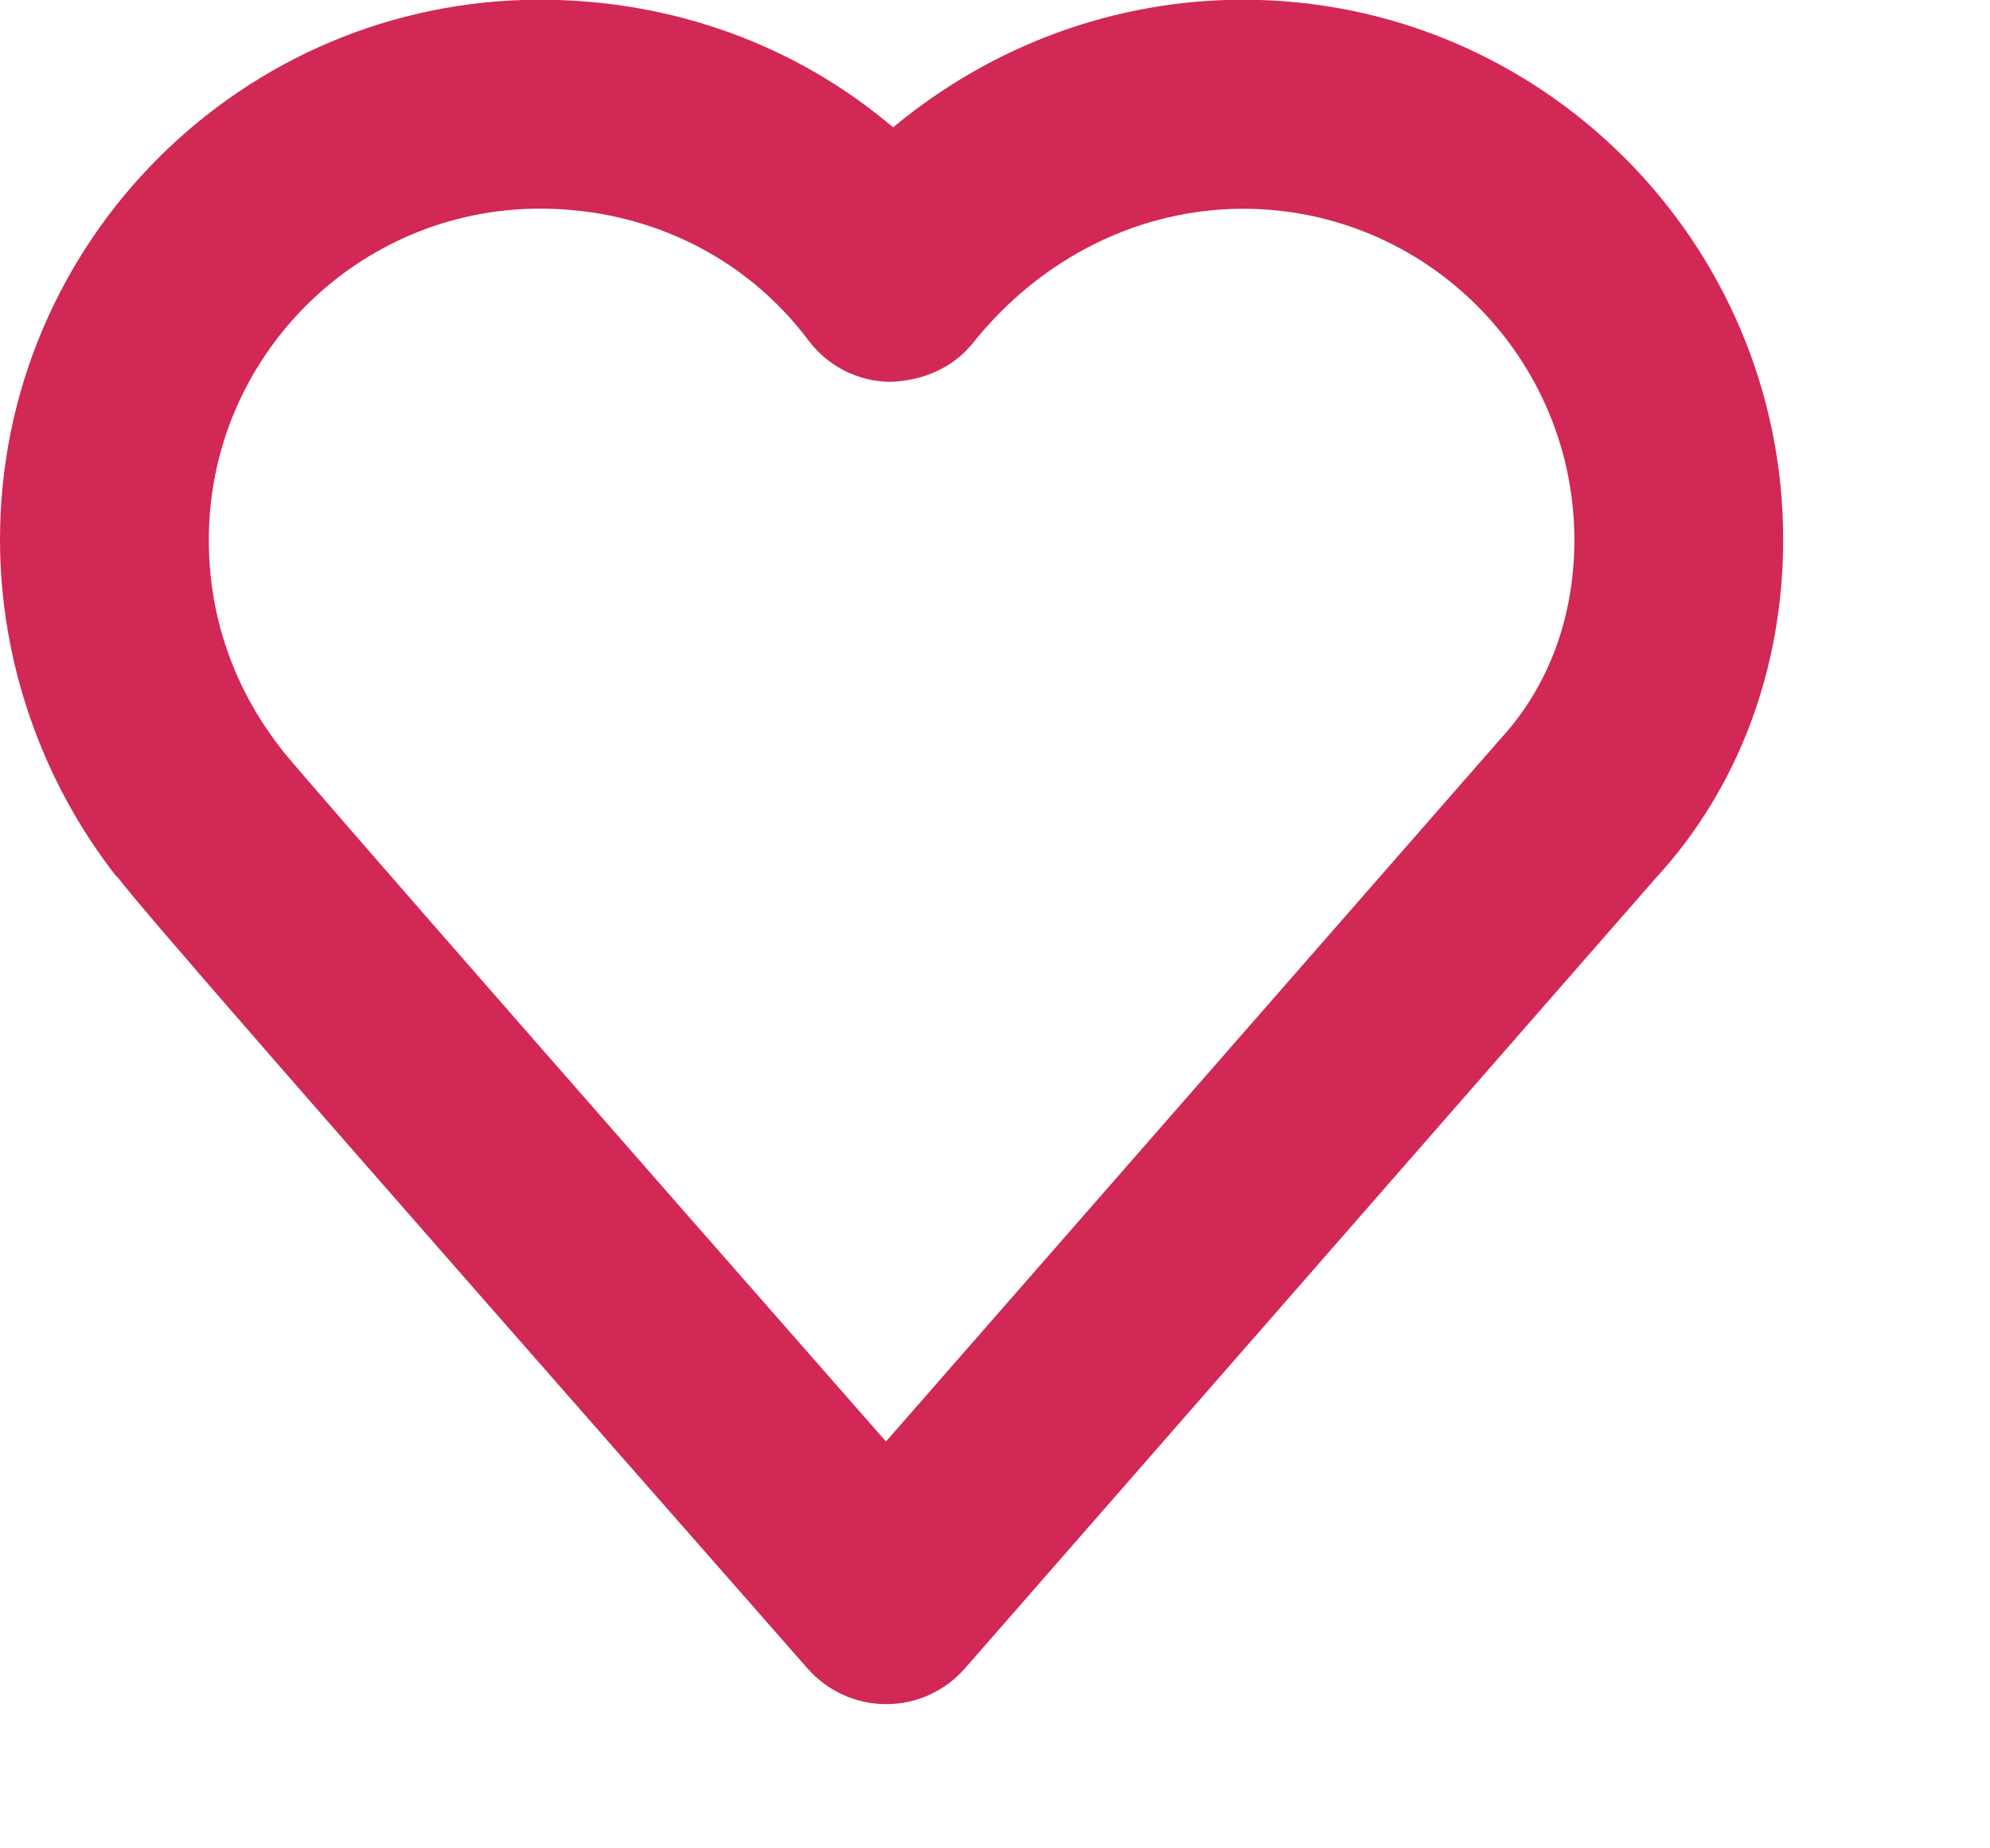
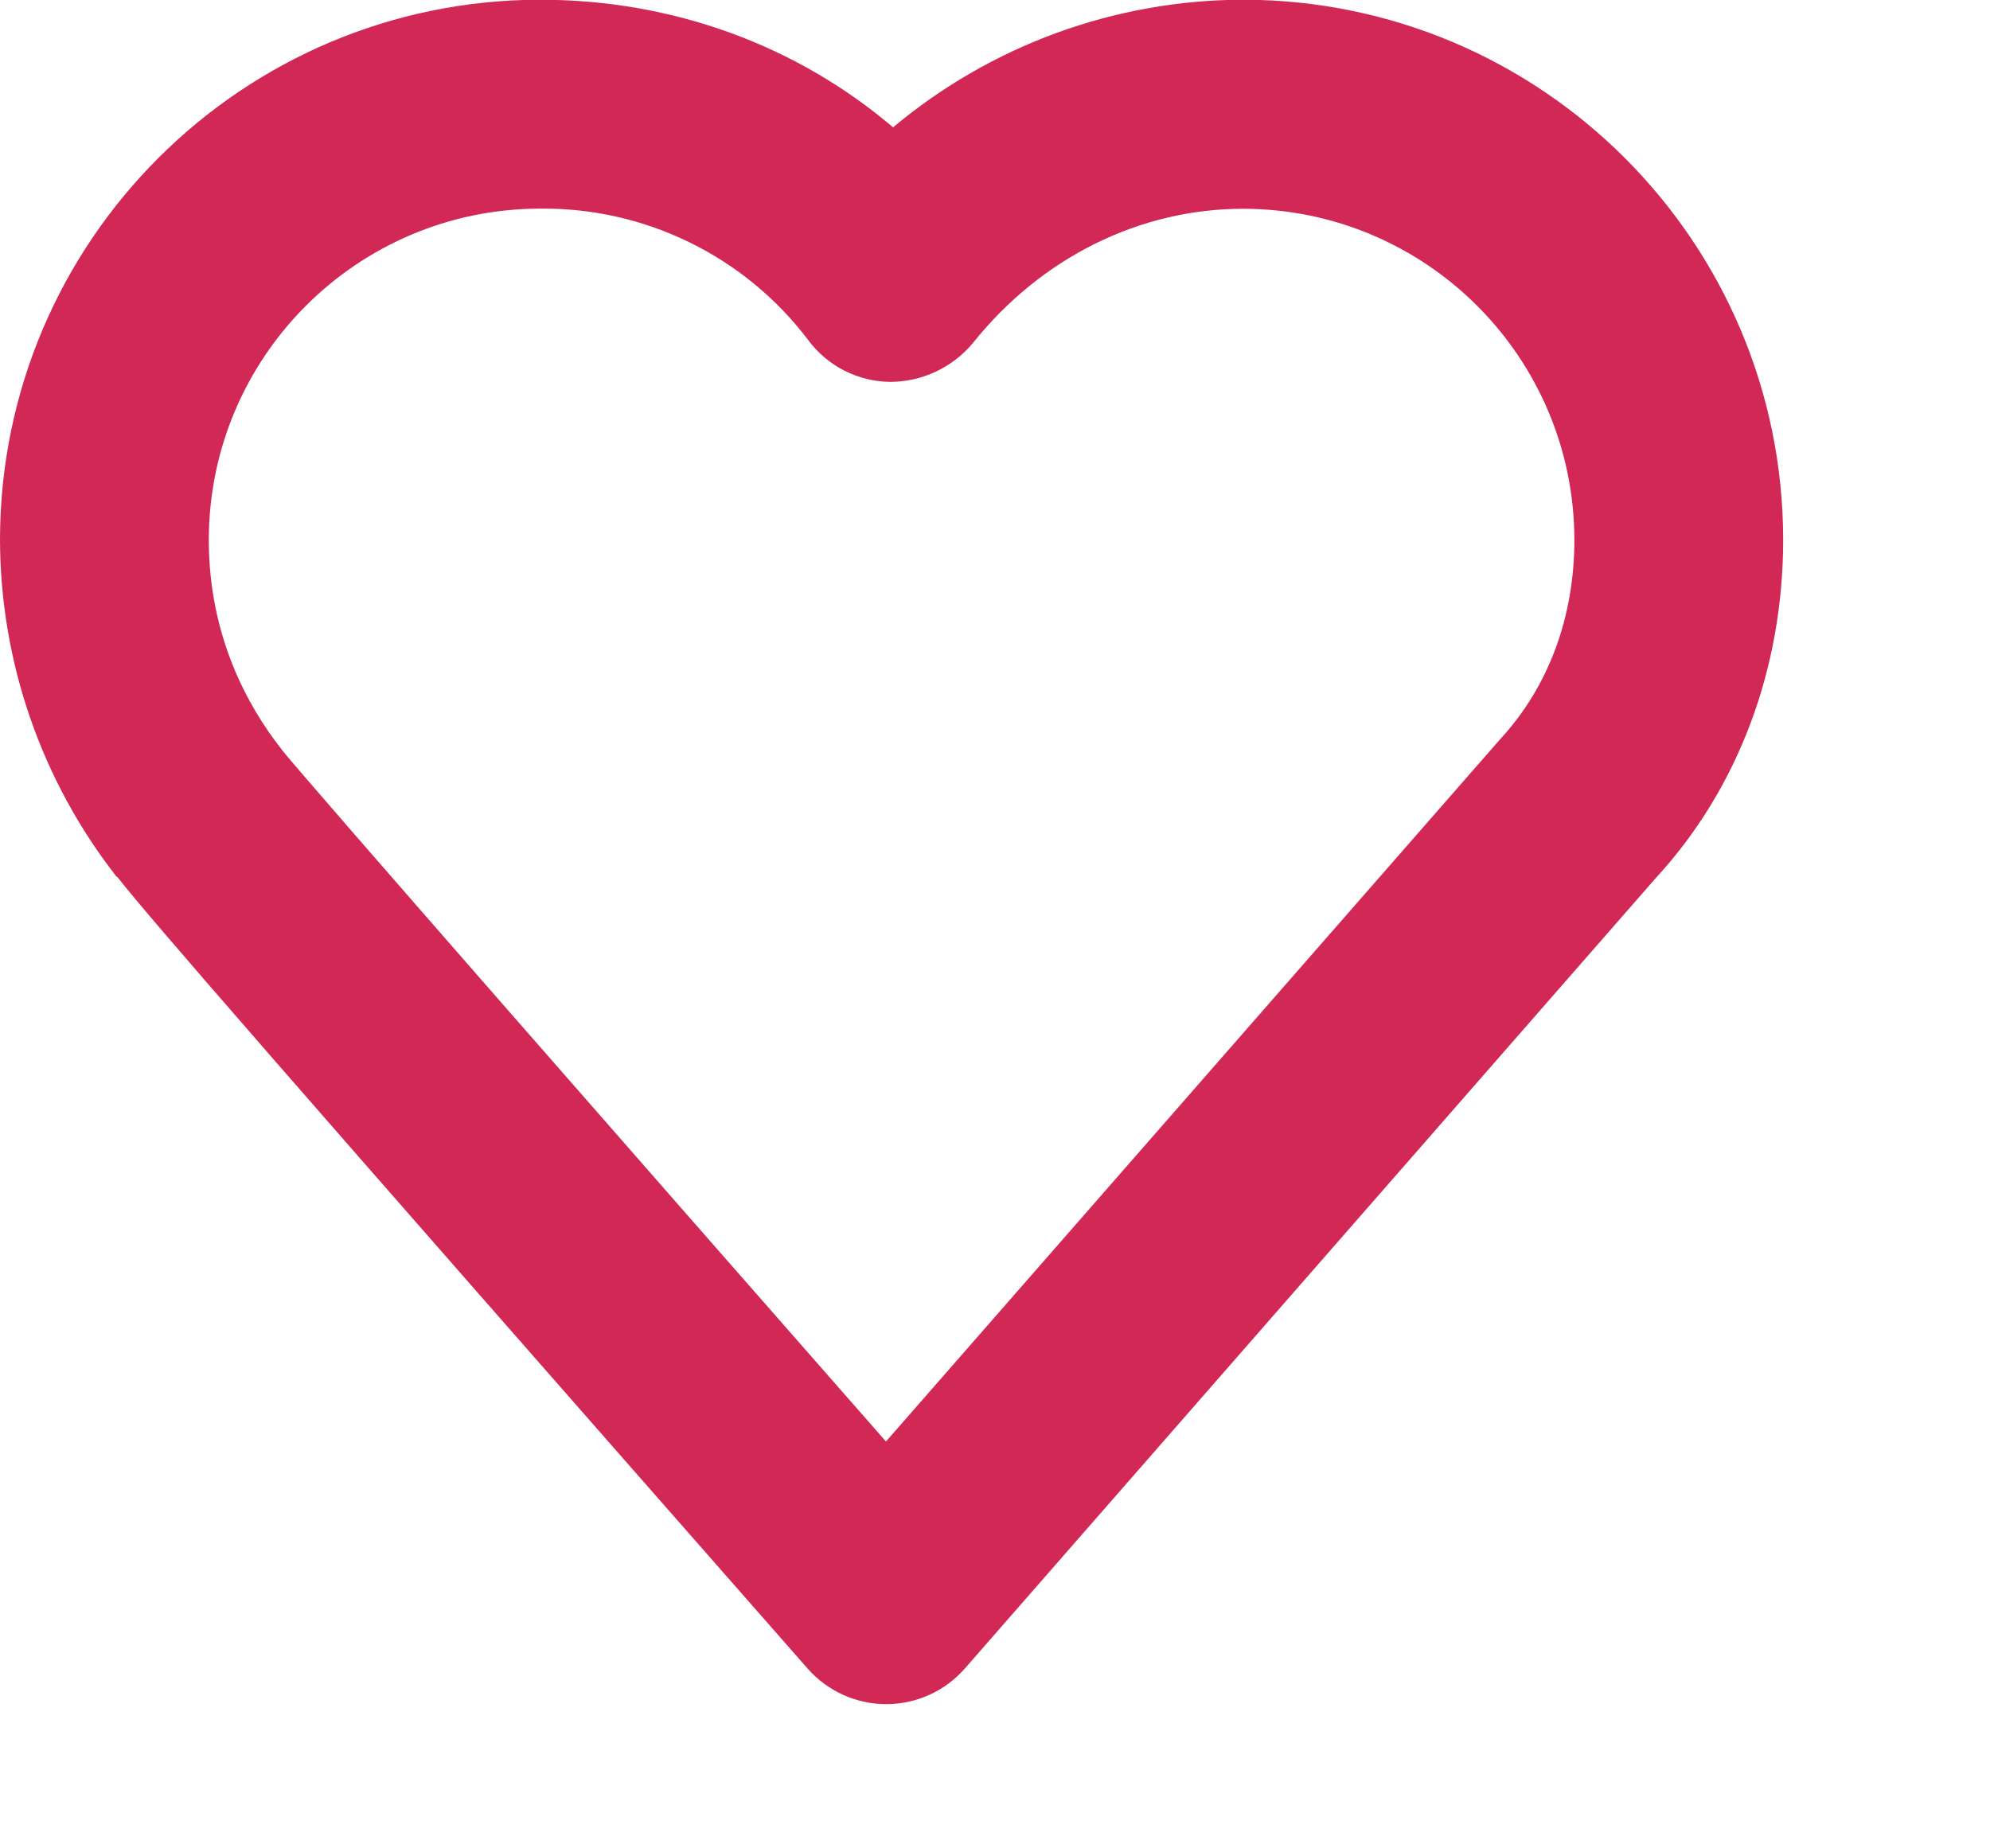
- <svg xmlns="http://www.w3.org/2000/svg" fill="#d22856" version="1.0" id="Layer_1" x="0px" y="0px" width="14px" height="13px" viewBox="521.939 473.064 14 13" enable-background="new 521.939 473.064 12.545 11.99" xml:space="preserve">
-   <g>
-     <path d="M528.174,485.055c-0.212,0-0.412-0.091-0.552-0.249c-3.798-4.324-4.644-5.298-4.858-5.572l-0.004,0.0 c-0.529-0.675-0.821-1.518-0.821-2.373c0-2.095,1.704-3.799,3.799-3.799c0.934,0,1.804,0.32,2.484,0.898 c0.696-0.578,1.56-0.898,2.463-0.898c2.095,0,3.799,1.704,3.799,3.799c0,0.909-0.318,1.754-0.896,2.381l-4.86,5.561 C528.587,484.964,528.386,485.055,528.174,485.055L528.174,485.055z M523.929,478.349c0.208,0.255,2.471,2.839,4.243,4.858 l4.323-4.944c0.34-0.369,0.52-0.86,0.52-1.399c0-1.285-1.045-2.331-2.33-2.331c-0.729,0-1.421,0.344-1.9,0.943 c-0.142,0.178-0.353,0.267-0.585,0.275c-0.227-0.003-0.439-0.111-0.575-0.294c-0.441-0.587-1.129-0.925-1.887-0.925 c-1.285,0-2.33,1.046-2.33,2.331c0,0.678,0.275,1.171,0.507,1.467C523.919,478.336,523.925,478.342,523.929,478.349z" />
-   </g>
+ <svg xmlns="http://www.w3.org/2000/svg" fill="#d22856" version="1.0" width="14" height="13" viewBox="521.939 473.064 14 13">
+   <path d="M528.174 485.055a.737.737 0 0 1-.552-.249c-3.798-4.324-4.644-5.298-4.858-5.572h-.004a3.866 3.866 0 0 1-.821-2.373 3.803 3.803 0 0 1 3.799-3.799c.934 0 1.804.32 2.484.898a3.847 3.847 0 0 1 2.463-.898 3.803 3.803 0 0 1 3.799 3.799c0 .909-.318 1.754-.896 2.381l-4.86 5.561a.735.735 0 0 1-.554.252zm-4.245-6.706c.208.255 2.471 2.839 4.243 4.858l4.323-4.944c.34-.369.52-.86.52-1.399a2.333 2.333 0 0 0-2.33-2.331c-.729 0-1.421.344-1.9.943a.76.76 0 0 1-.585.275.727.727 0 0 1-.575-.294 2.333 2.333 0 0 0-1.887-.925 2.333 2.333 0 0 0-2.33 2.331c0 .678.275 1.171.507 1.467l.014.019z" />
</svg>
